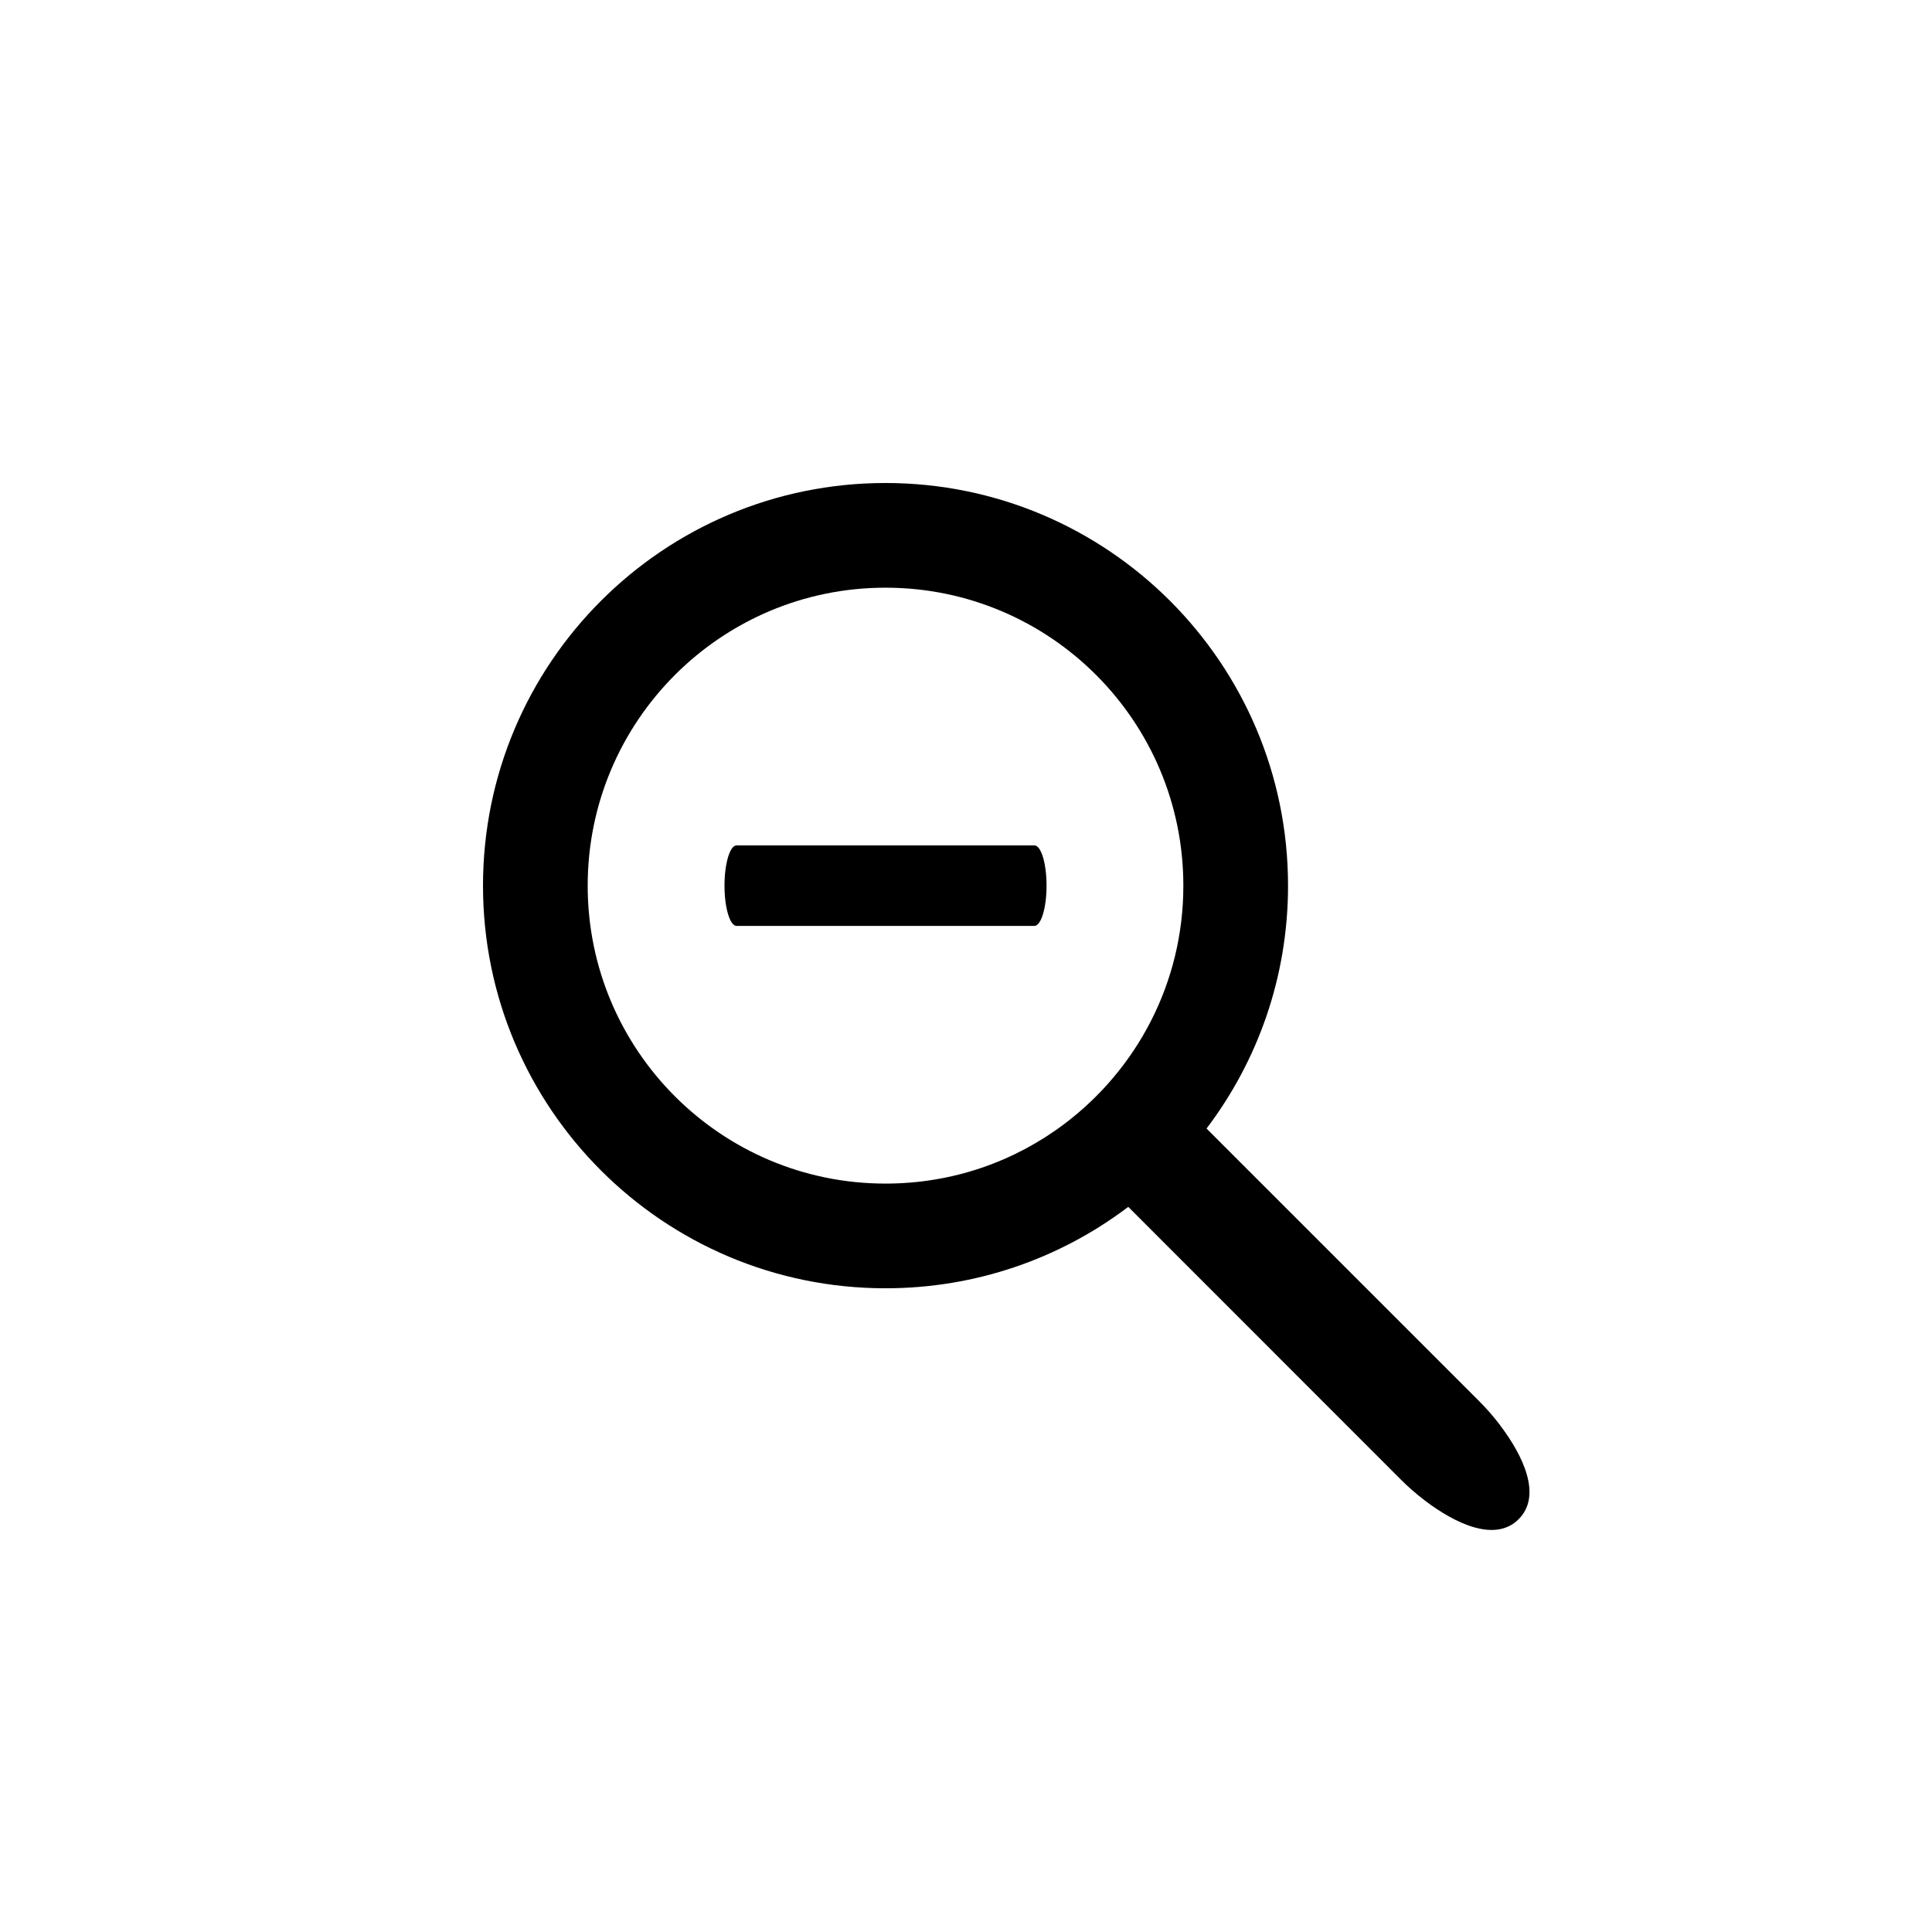
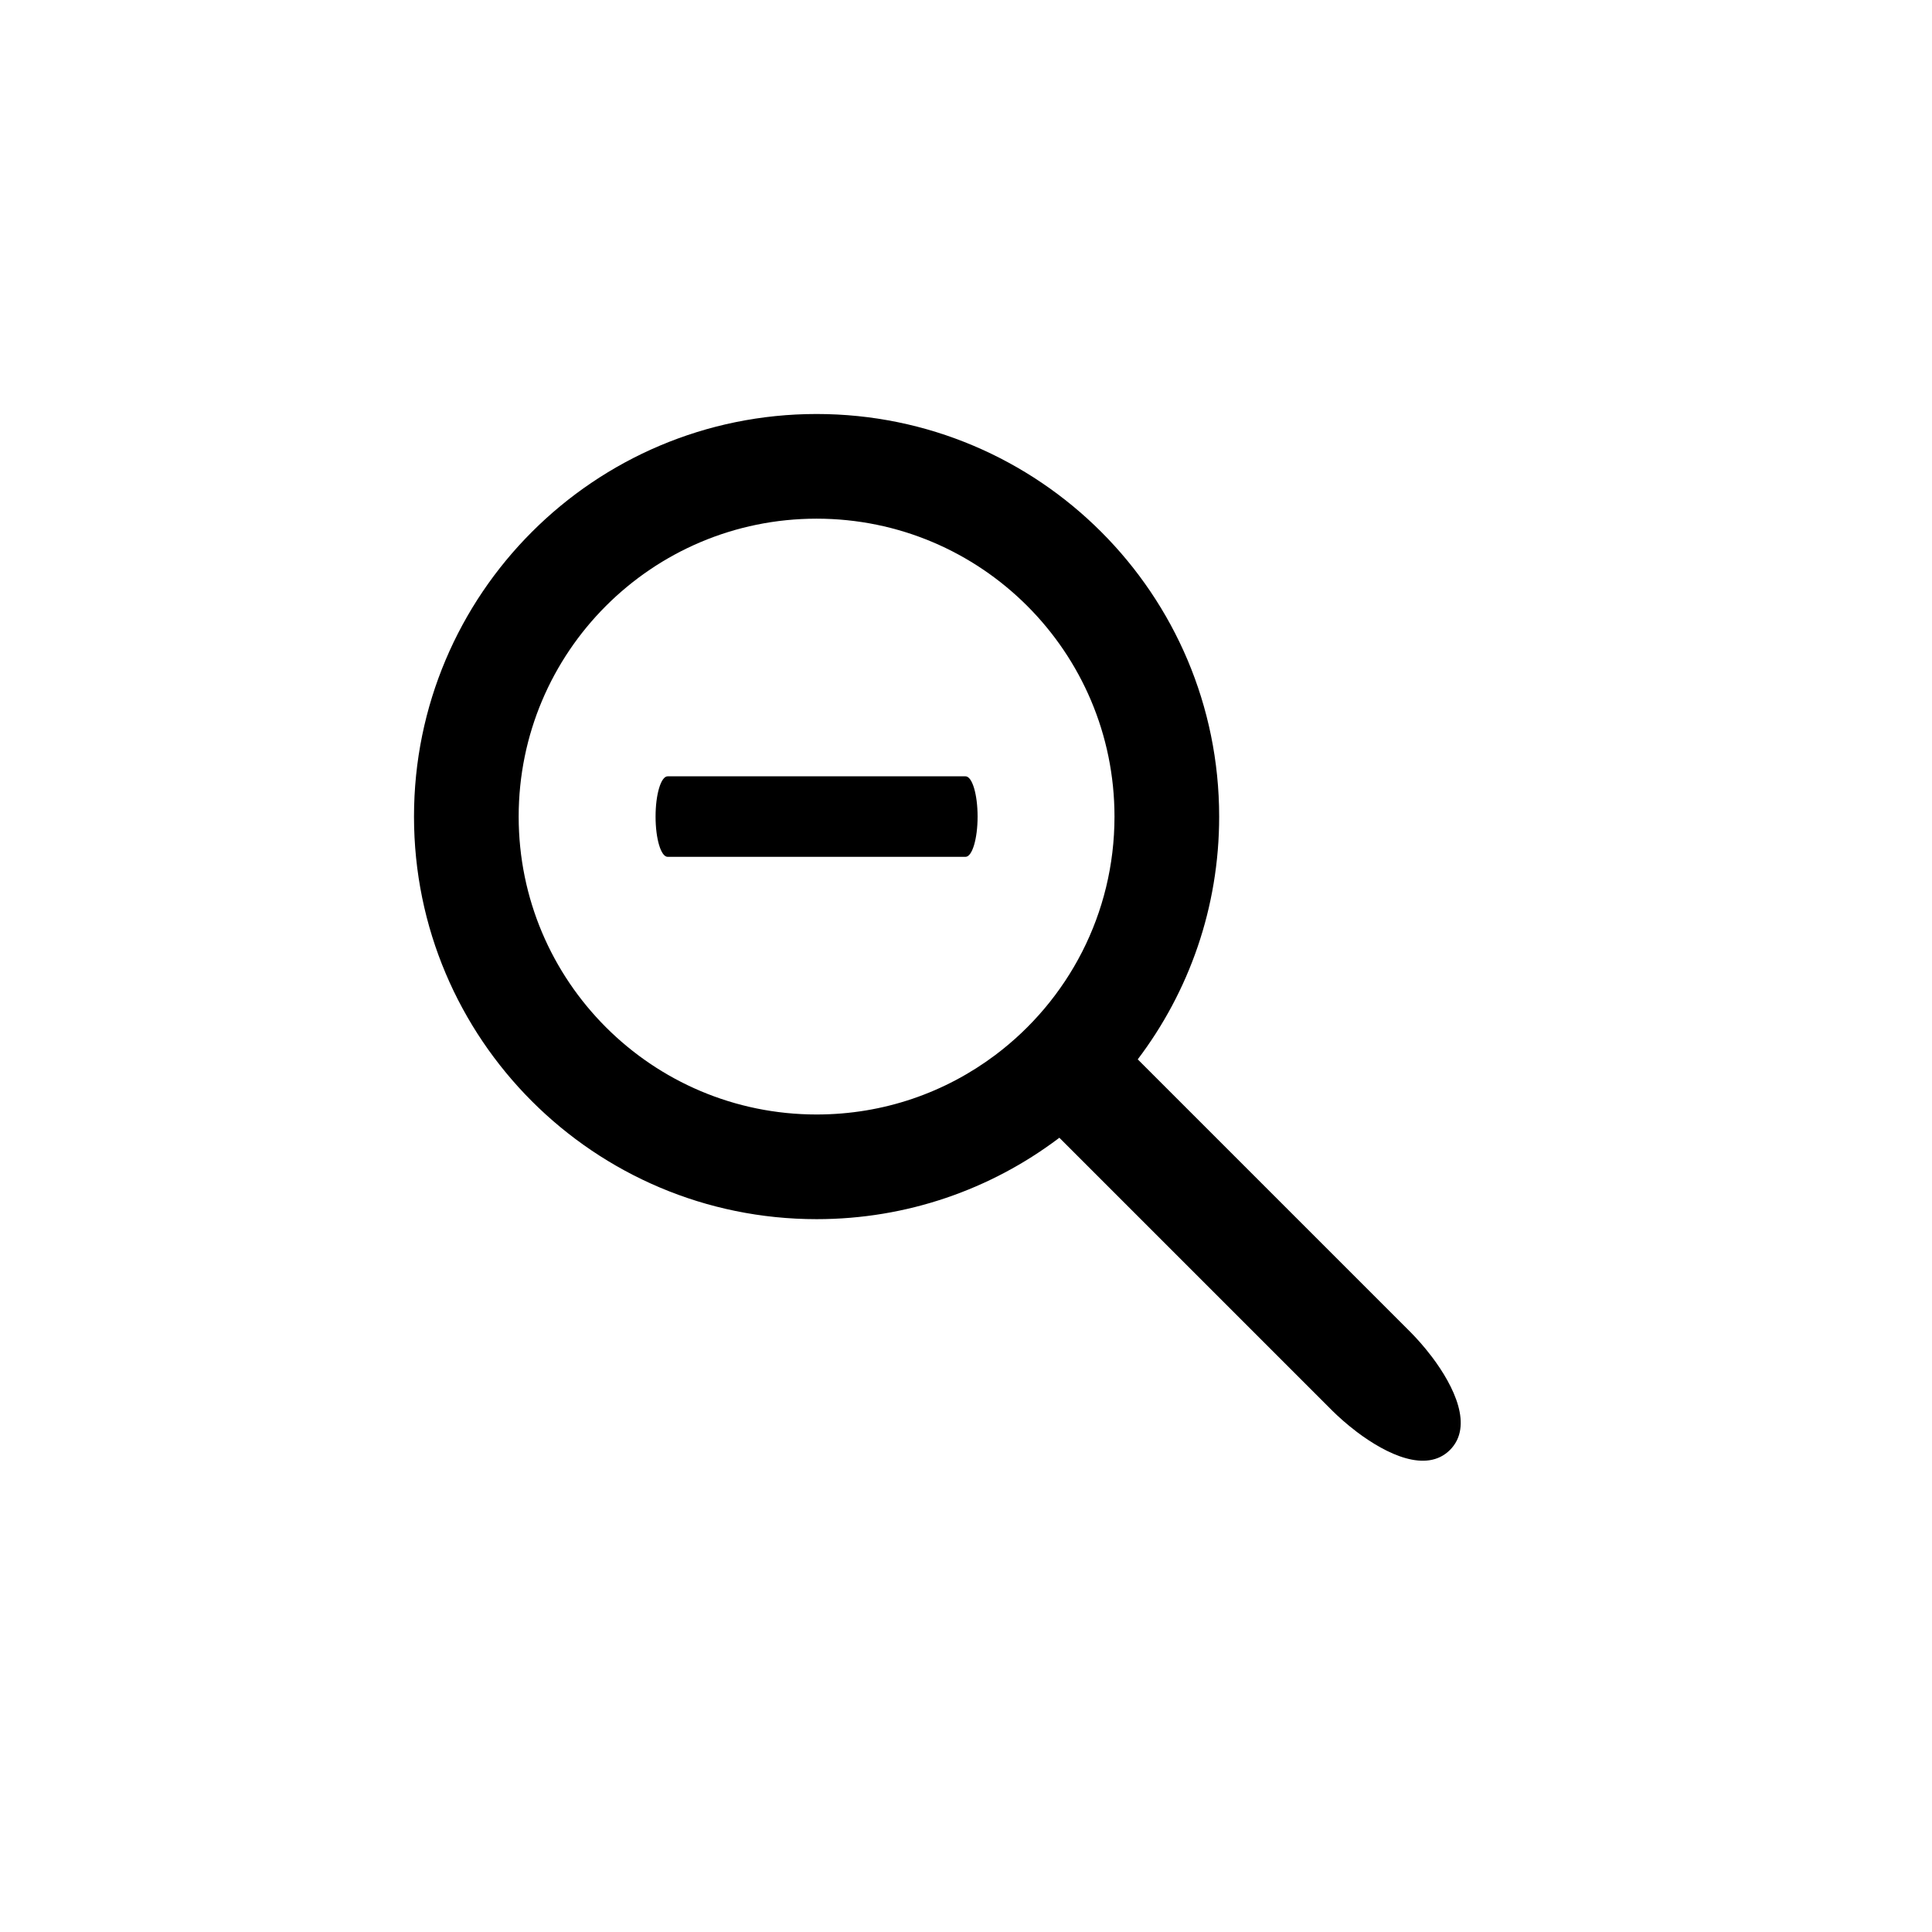
- <svg xmlns="http://www.w3.org/2000/svg" width="16" height="16" viewBox="0 0 16 16" fill="none">
-   <path d="M6.1 7.001C6.045 7.001 6 7.15 6 7.335C6 7.519 6.045 7.668 6.1 7.668H8.566C8.622 7.668 8.667 7.519 8.667 7.335C8.667 7.15 8.622 7.001 8.566 7.001H6.1Z" fill="black" />
-   <path fill-rule="evenodd" clip-rule="evenodd" d="M9.334 10.002L9.344 9.995L11.604 12.256C11.655 12.307 11.722 12.367 11.798 12.425L11.807 12.432C12.051 12.616 12.382 12.777 12.577 12.581C12.773 12.385 12.612 12.054 12.428 11.81L12.422 11.801C12.364 11.725 12.304 11.658 12.253 11.607L9.992 9.346C10.416 8.787 10.667 8.09 10.667 7.335C10.667 5.493 9.174 4 7.333 4C5.492 4 4 5.493 4 7.335C4 9.176 5.492 10.669 7.333 10.669C8.084 10.669 8.777 10.421 9.334 10.002ZM4.867 7.335C4.867 8.697 5.971 9.802 7.333 9.802C7.89 9.802 8.401 9.619 8.813 9.309C9.414 8.857 9.8 8.141 9.8 7.335C9.8 5.972 8.696 4.867 7.333 4.867C5.971 4.867 4.867 5.972 4.867 7.335Z" fill="black" />
+ <svg xmlns="http://www.w3.org/2000/svg" width="28" height="28" viewBox="0 0 28 28" fill="none">
+   <path d="M9.676 11.251C9.579 11.251 9.501 11.512 9.501 11.835C9.501 12.157 9.579 12.418 9.676 12.418H13.993C14.09 12.418 14.168 12.157 14.168 11.835C14.168 11.512 14.09 11.251 13.993 11.251H9.676Z" fill="black" />
+   <path fill-rule="evenodd" clip-rule="evenodd" d="M15.336 16.502L15.353 16.489L19.31 20.446C19.4 20.535 19.517 20.64 19.65 20.741L19.665 20.753C20.092 21.075 20.671 21.356 21.014 21.014C21.356 20.671 21.075 20.092 20.753 19.665L20.741 19.65C20.64 19.517 20.535 19.4 20.446 19.31L16.489 15.353C17.23 14.375 17.669 13.156 17.669 11.835C17.669 8.612 15.057 6 11.835 6C8.612 6 6 8.612 6 11.835C6 15.057 8.612 17.669 11.835 17.669C13.148 17.669 14.361 17.235 15.336 16.502ZM7.517 11.835C7.517 14.219 9.45 16.152 11.835 16.152C12.809 16.152 13.703 15.832 14.425 15.29C15.477 14.499 16.152 13.246 16.152 11.835C16.152 9.45 14.219 7.517 11.835 7.517C9.45 7.517 7.517 9.45 7.517 11.835Z" fill="black" />
</svg>
